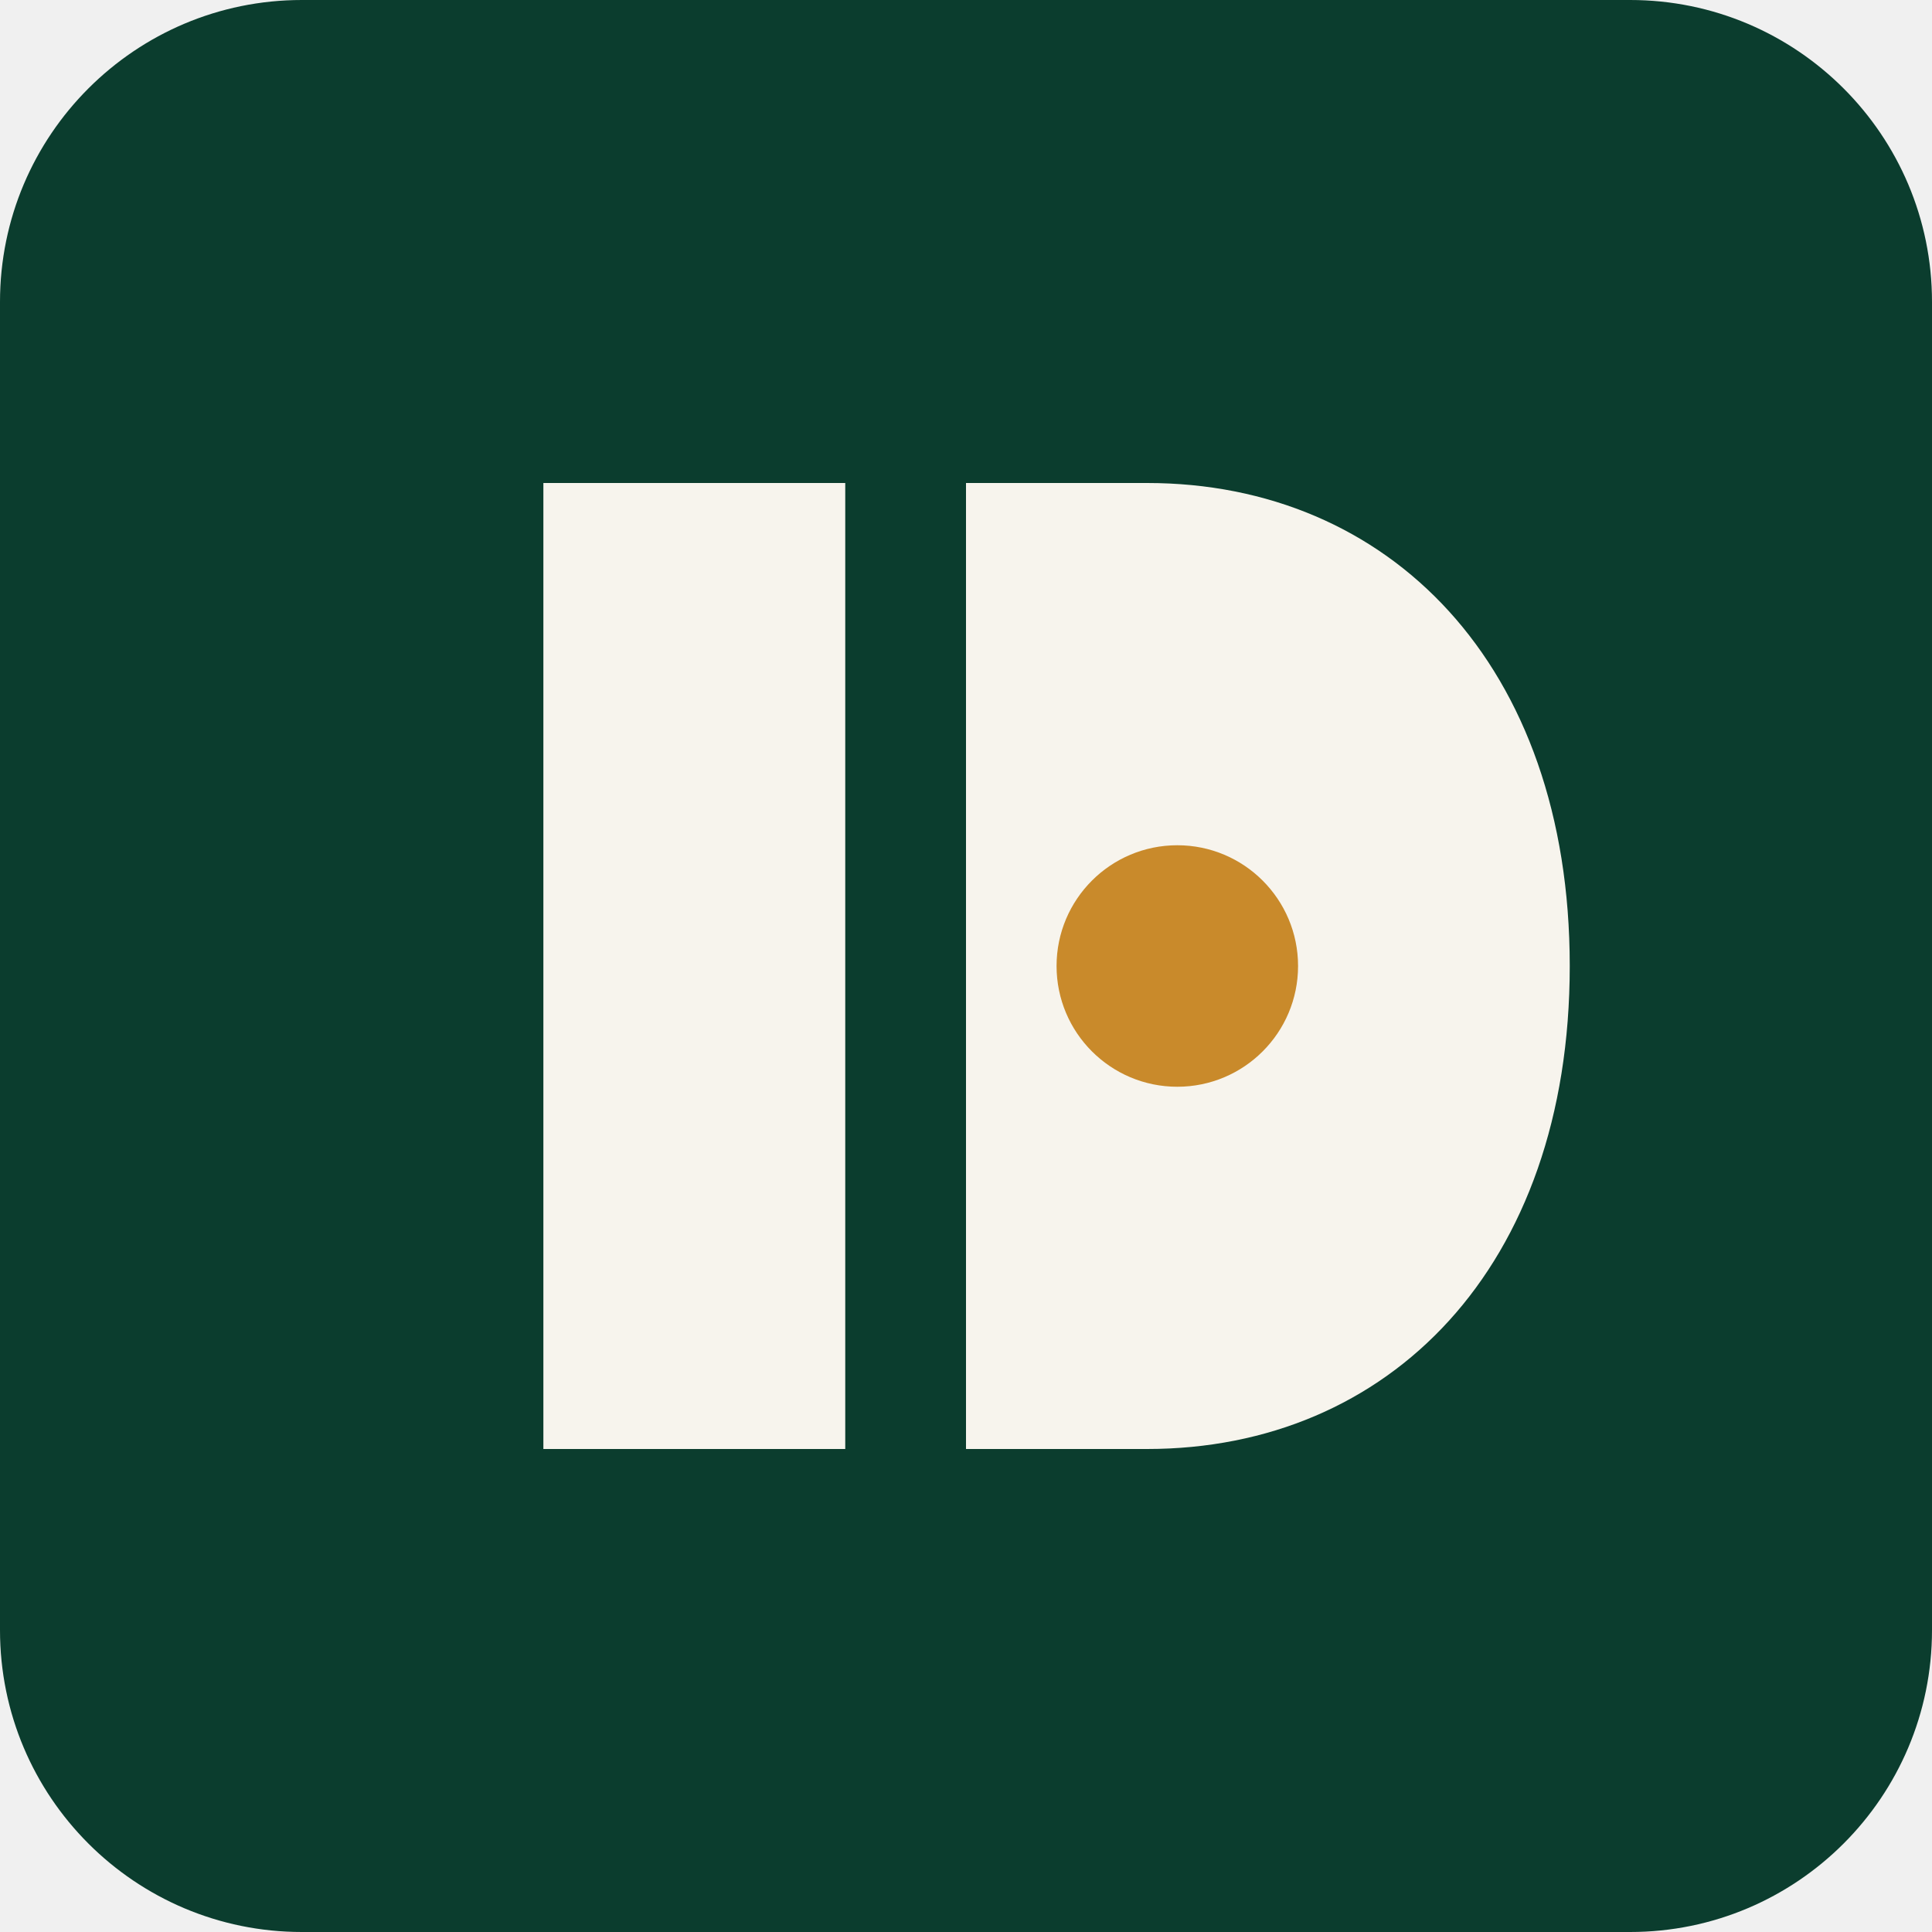
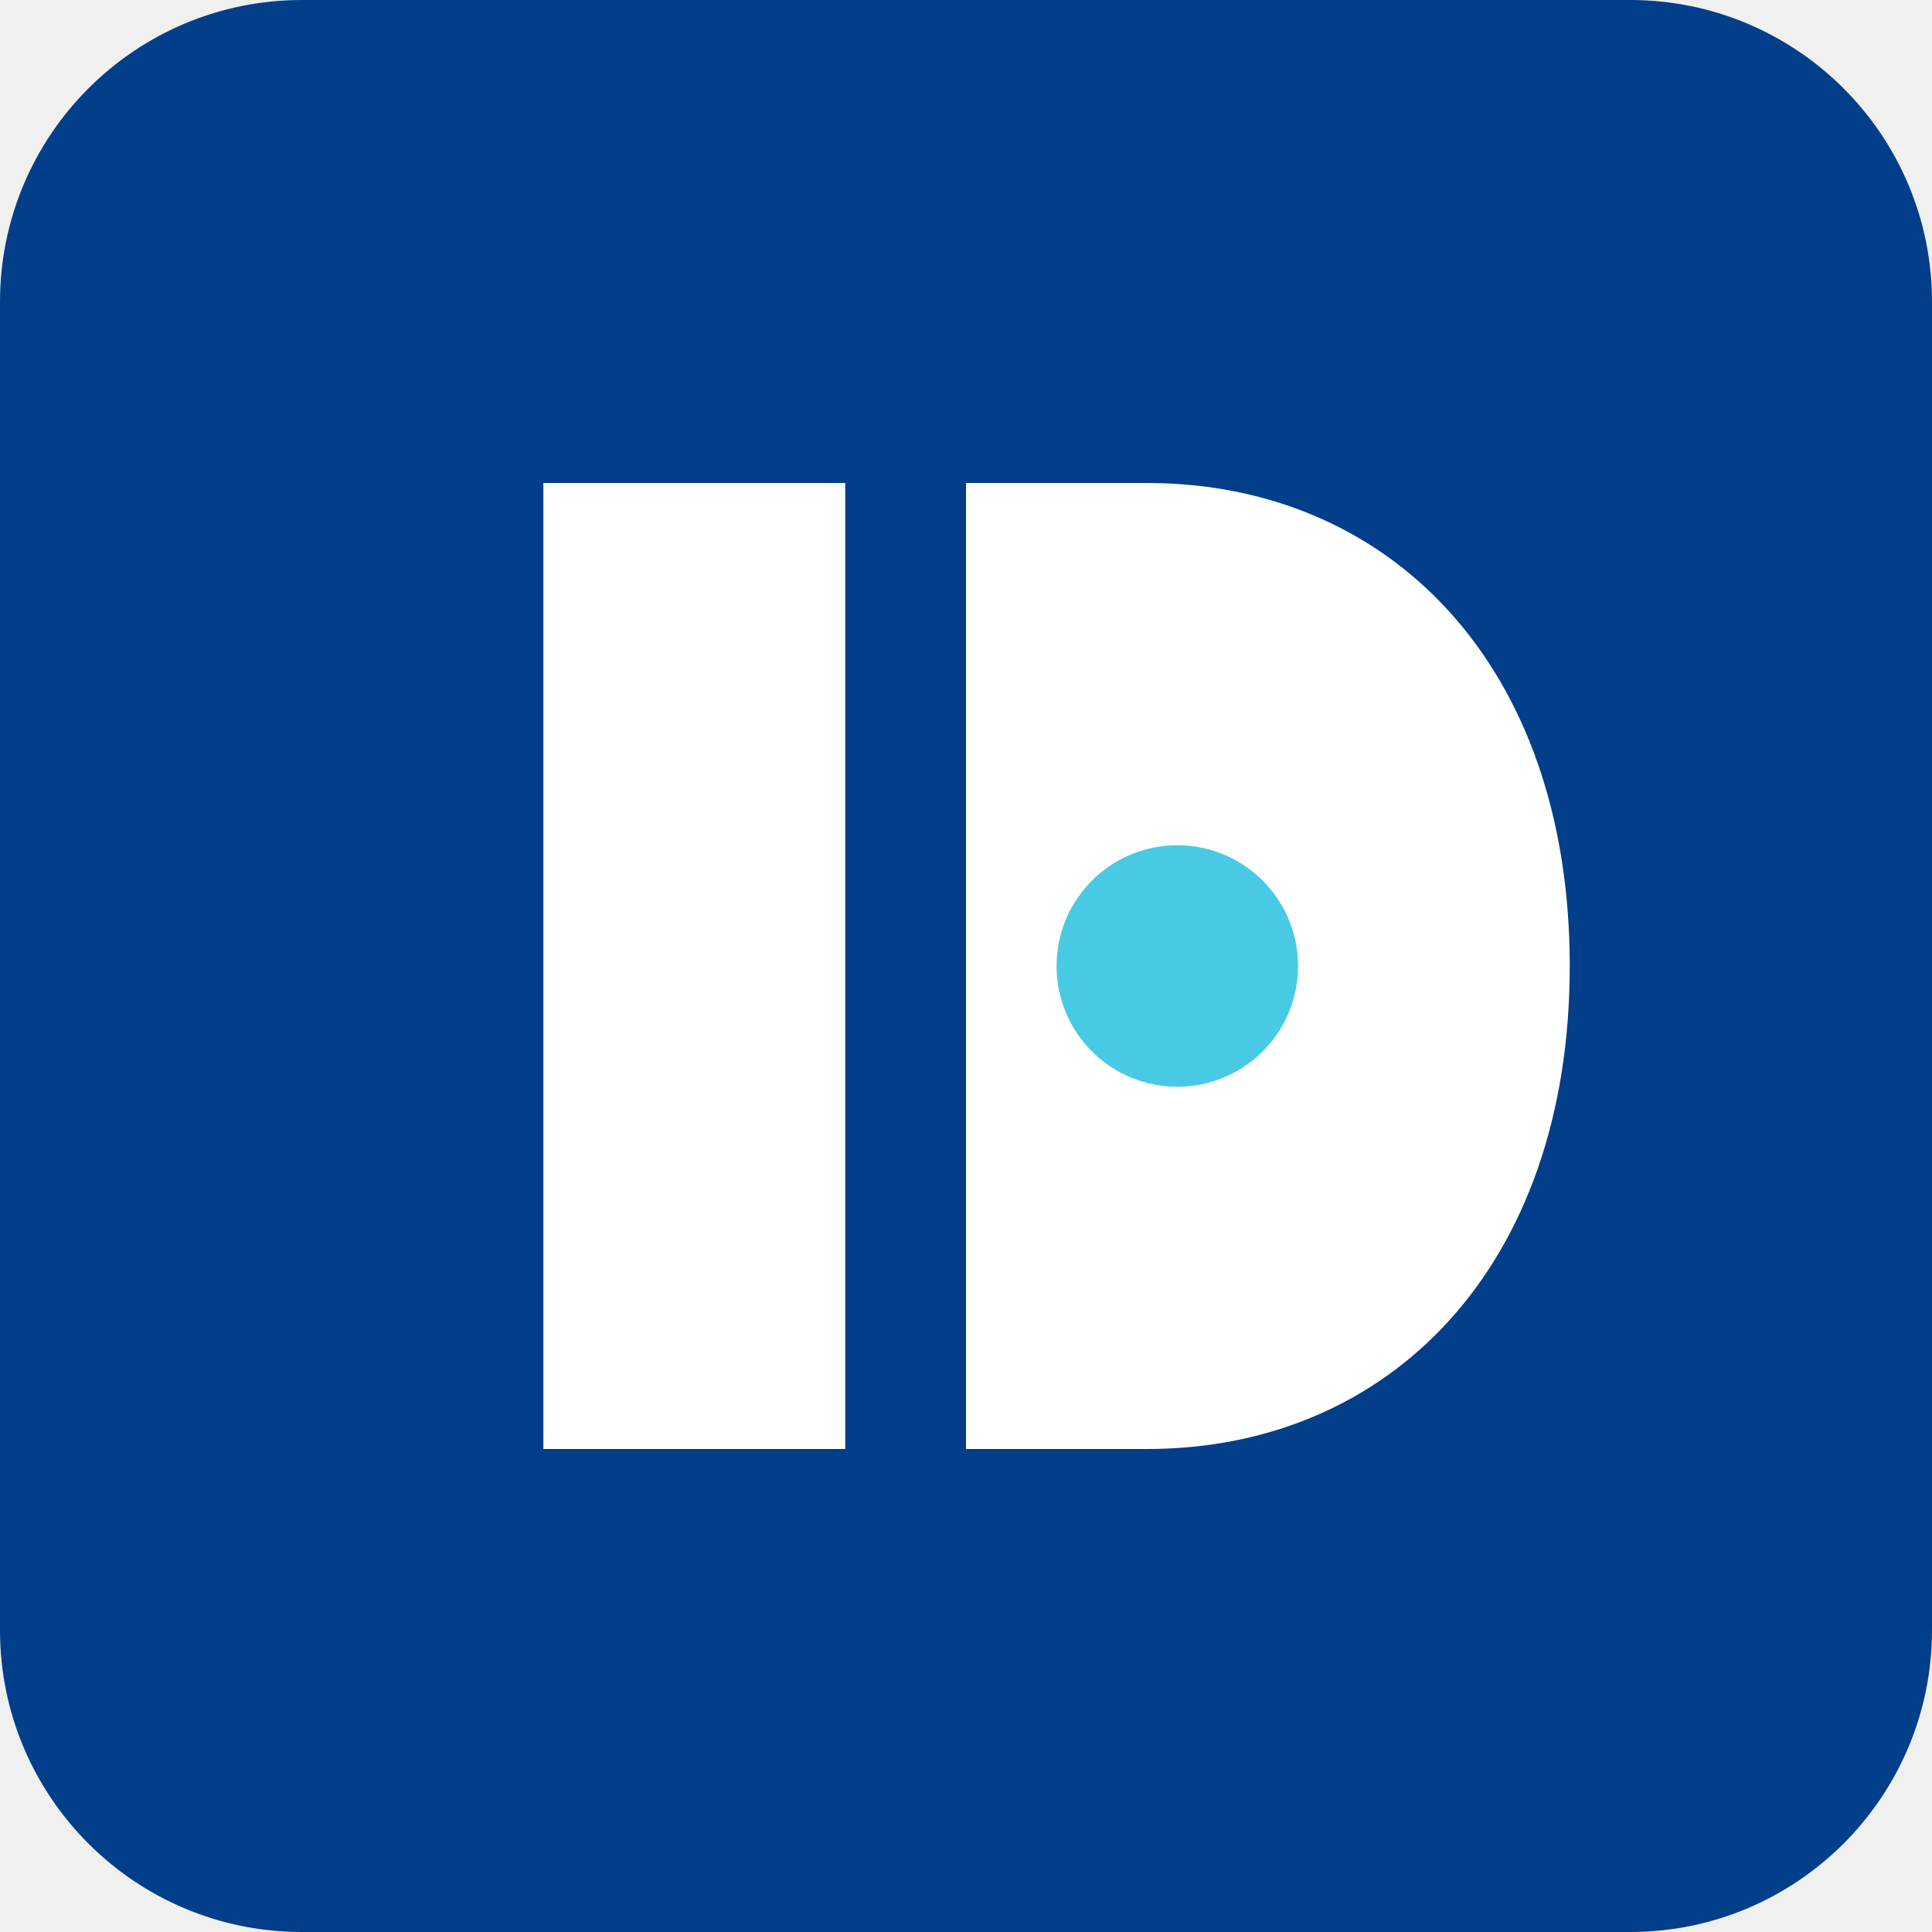
<svg xmlns="http://www.w3.org/2000/svg" viewBox="0 0 64 64">
-   <rect width="64" height="64" rx="10" fill="#0B3D2E" />
-   <path d="M18 16h10v32H18zM32 16h6c8 0 14 6 14 16s-6 16-14 16h-6z" fill="#F7F4ED" />
-   <circle cx="39" cy="32" r="4" fill="#C98A2B" />
+   <rect width="64" height="64" rx="10" fill="#023E8A" />
+   <path d="M18 16h10v32H18zM32 16h6c8 0 14 6 14 16s-6 16-14 16h-6z" fill="#FFFFFF" />
+   <circle cx="39" cy="32" r="4" fill="#48CAE4" />
</svg>
